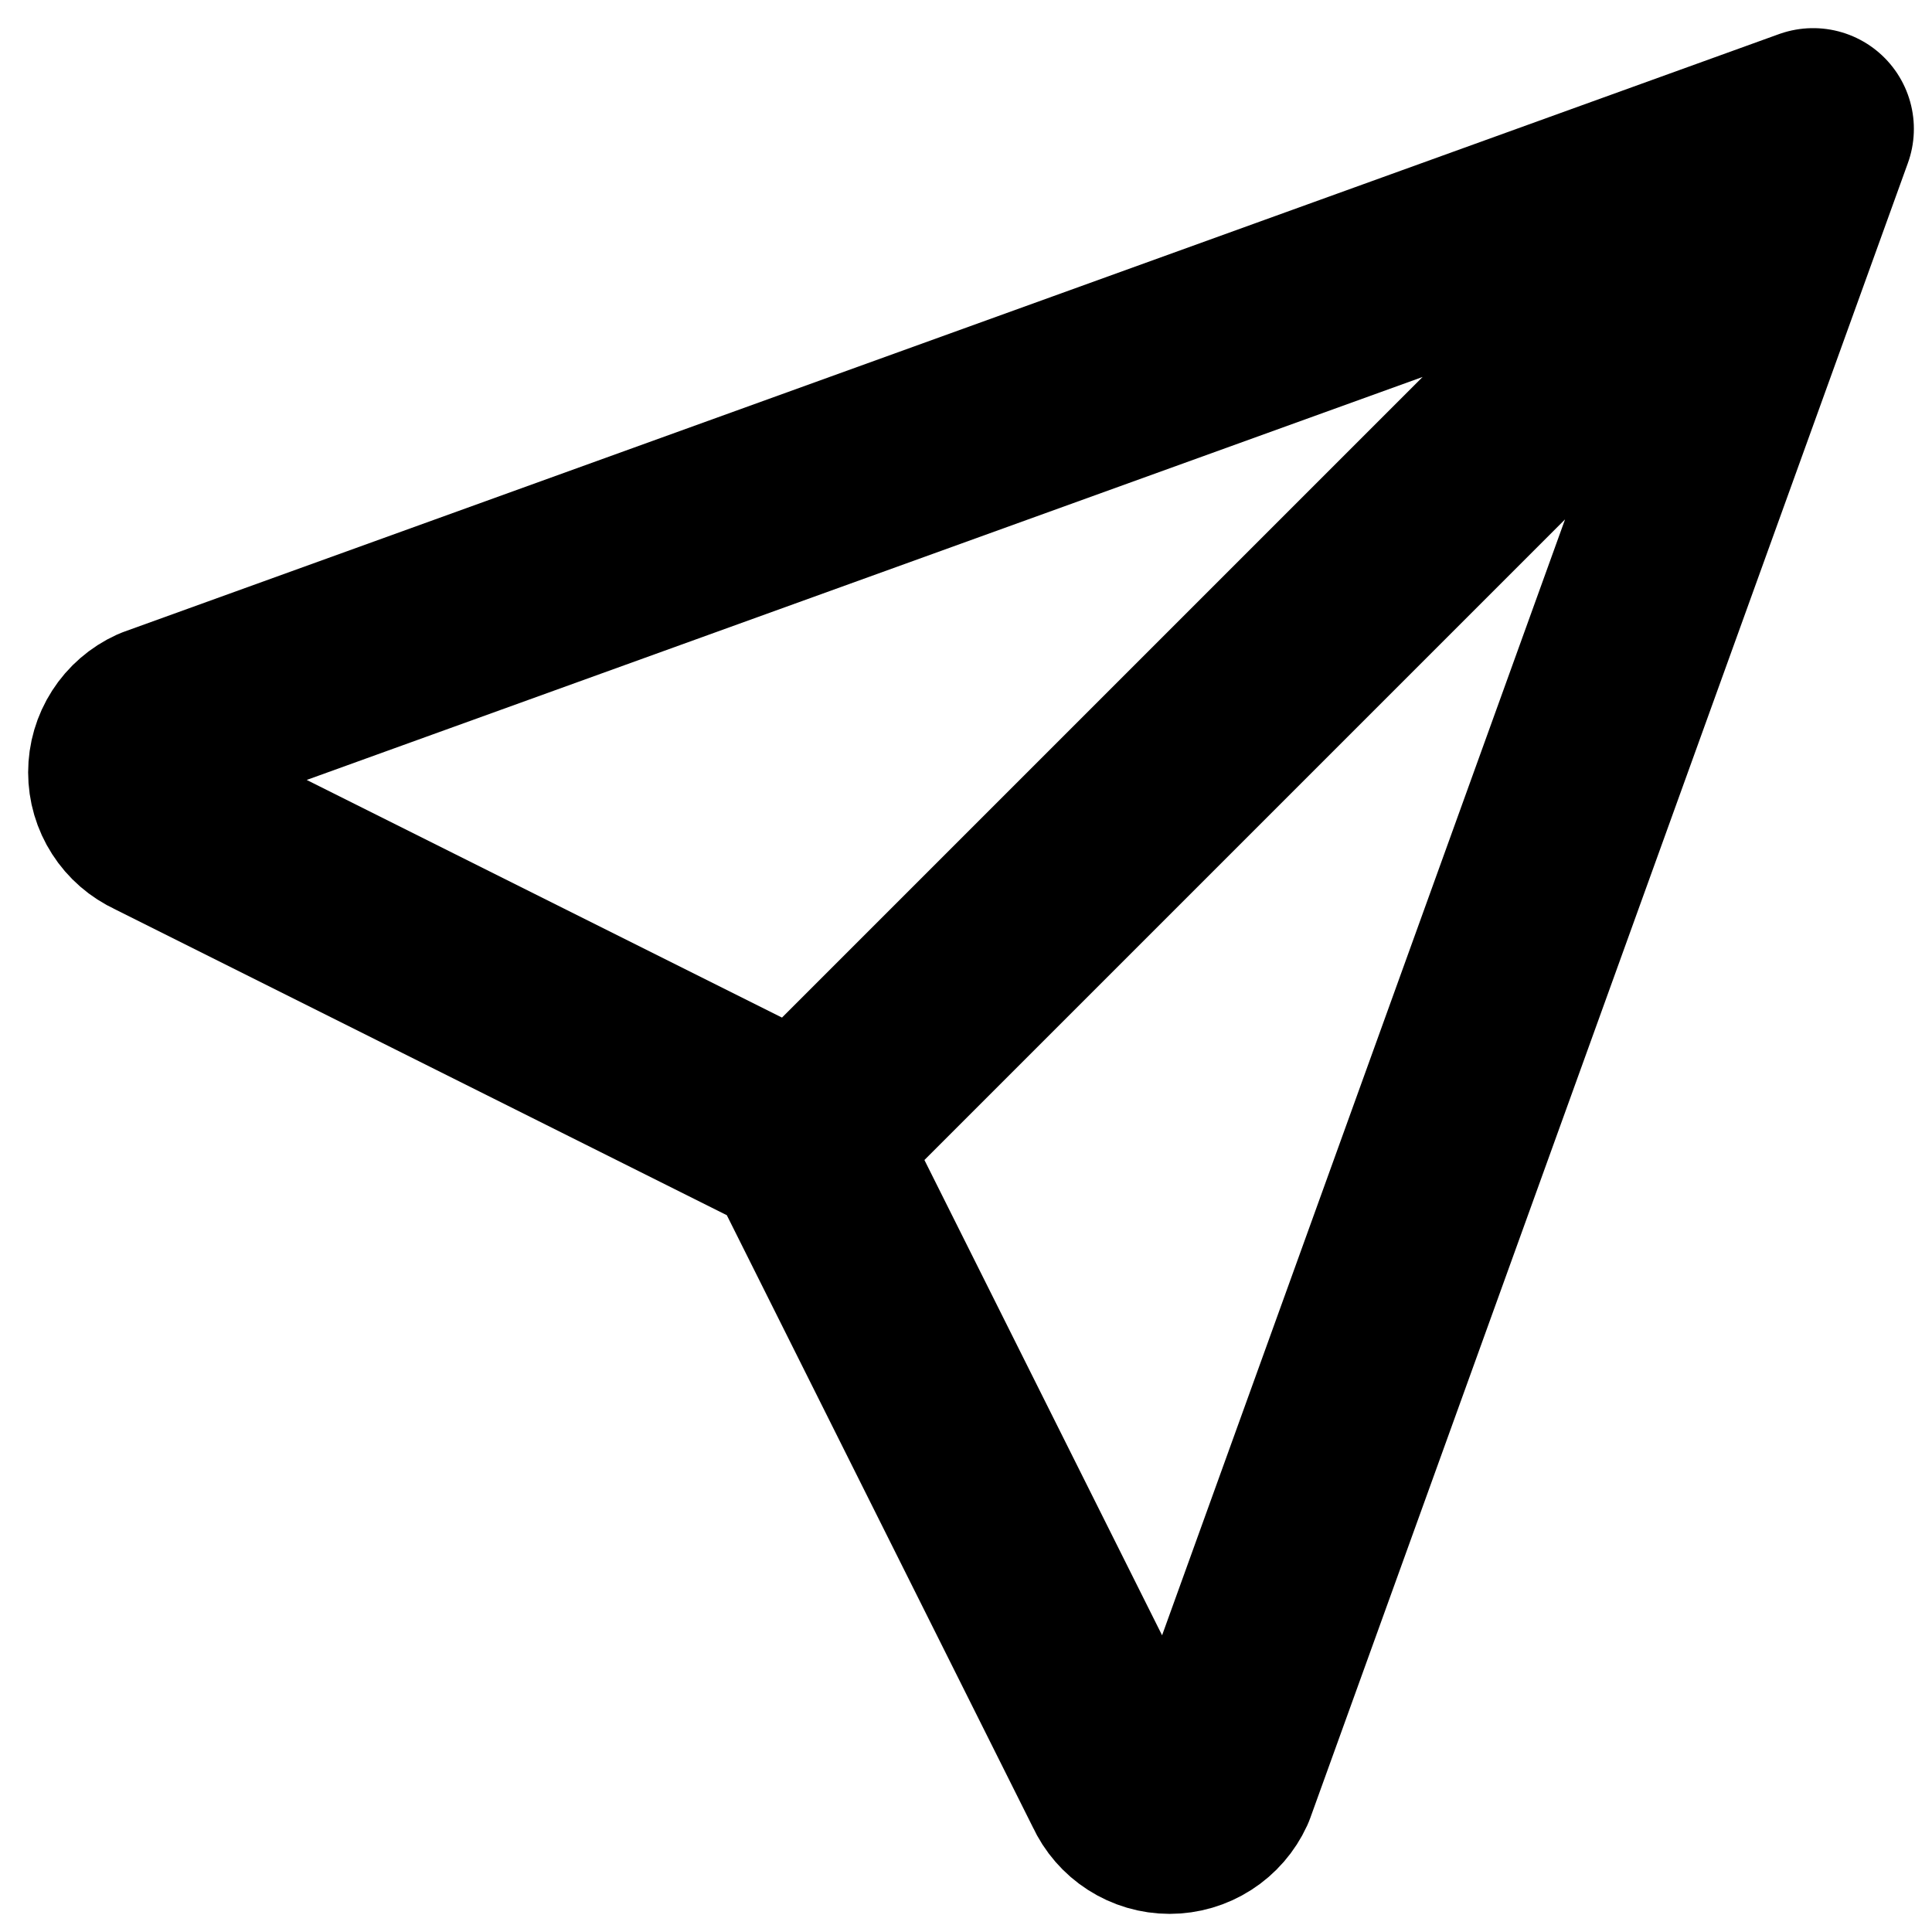
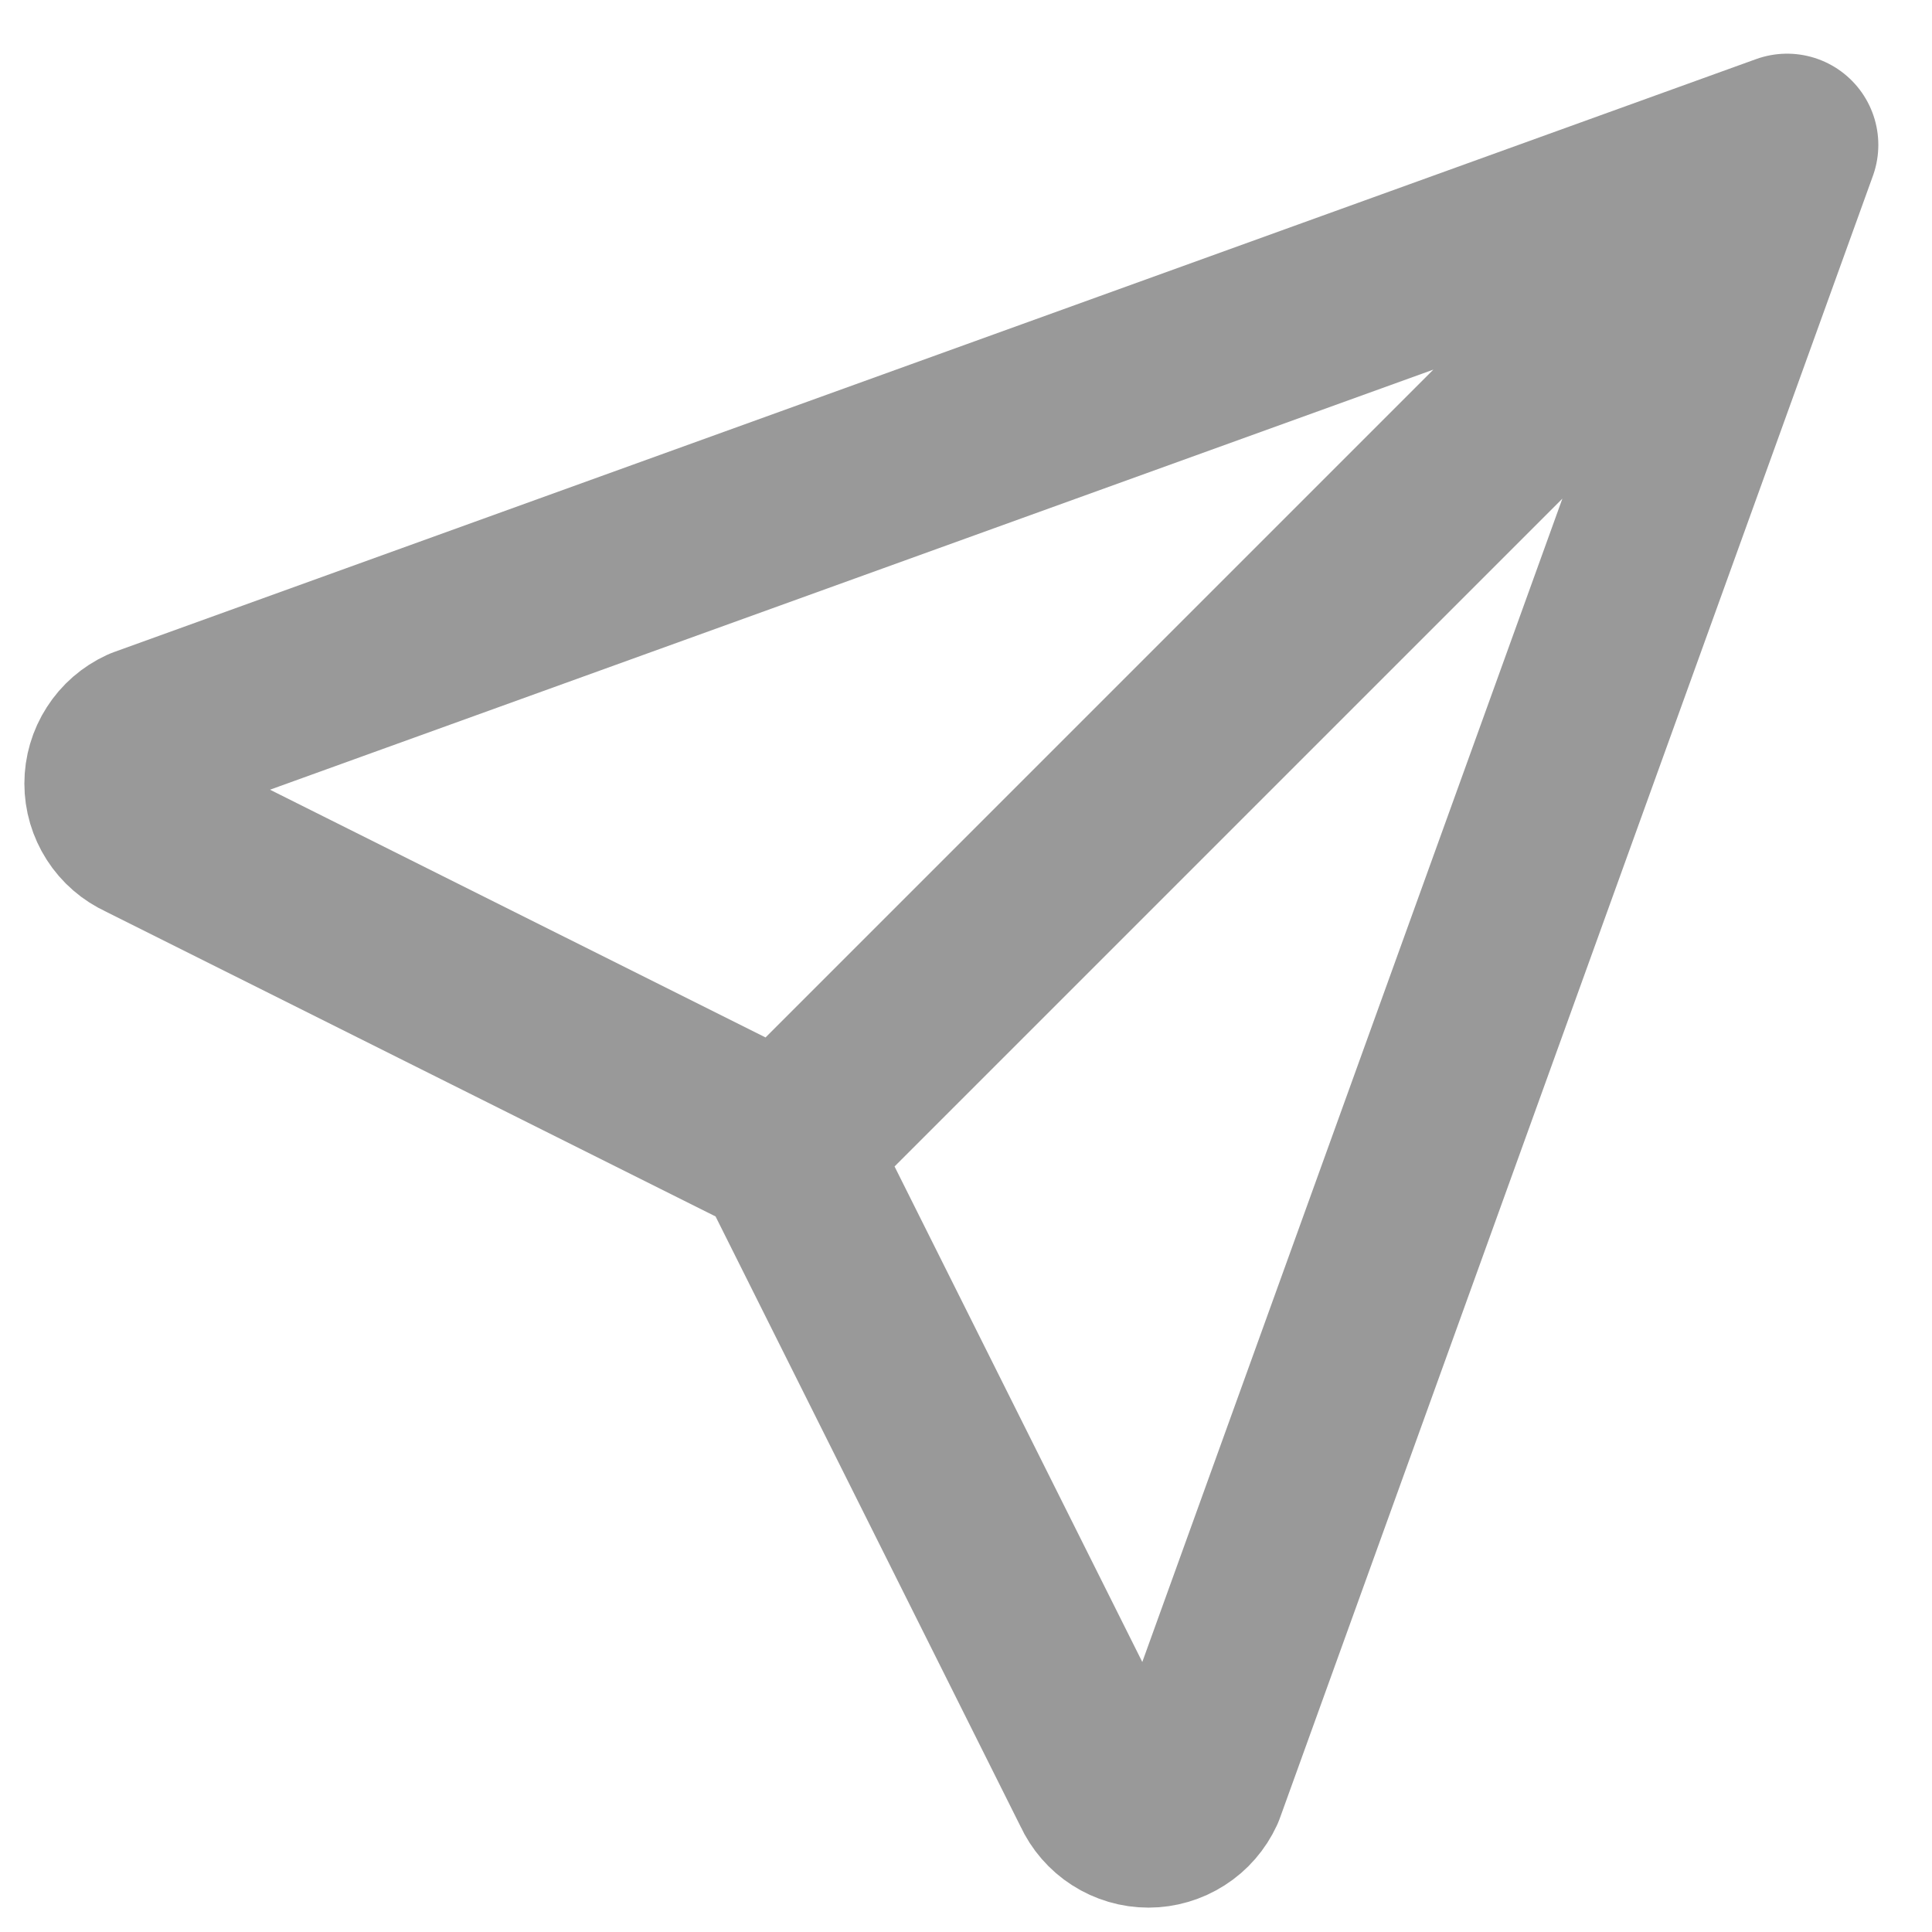
- <svg xmlns="http://www.w3.org/2000/svg" width="39" height="39" viewBox="0 0 39 39" fill="none">
-   <path d="M16.187 23.015L36.601 2.601M16.187 23.015L22.683 36.006C22.764 36.183 22.895 36.334 23.059 36.439C23.224 36.545 23.415 36.601 23.61 36.601C23.806 36.601 23.997 36.545 24.162 36.439C24.326 36.334 24.457 36.183 24.538 36.006L36.601 2.601M16.187 23.015L3.197 16.52C3.019 16.438 2.868 16.308 2.763 16.143C2.657 15.979 2.601 15.787 2.601 15.592C2.601 15.396 2.657 15.205 2.763 15.04C2.868 14.876 3.019 14.745 3.197 14.664L36.601 2.601" stroke="black" stroke-width="4.066" stroke-linecap="round" stroke-linejoin="round" />
+ <svg xmlns="http://www.w3.org/2000/svg" width="30" height="30" viewBox="0 0 30 30" fill="none">
+   <path d="M12.167 17.833L27.75 2.25M12.167 17.833L17.125 27.75C17.187 27.886 17.287 28.001 17.412 28.081C17.538 28.162 17.684 28.205 17.833 28.205C17.982 28.205 18.128 28.162 18.254 28.081C18.38 28.001 18.479 27.886 18.542 27.75L27.75 2.25M12.167 17.833L2.25 12.875C2.114 12.813 1.999 12.713 1.919 12.588C1.838 12.462 1.795 12.316 1.795 12.167C1.795 12.018 1.838 11.871 1.919 11.746C1.999 11.62 2.114 11.521 2.25 11.458L27.75 2.25" stroke="black" stroke-opacity="0.4" stroke-width="2.833" stroke-linecap="round" stroke-linejoin="round" />
</svg>
